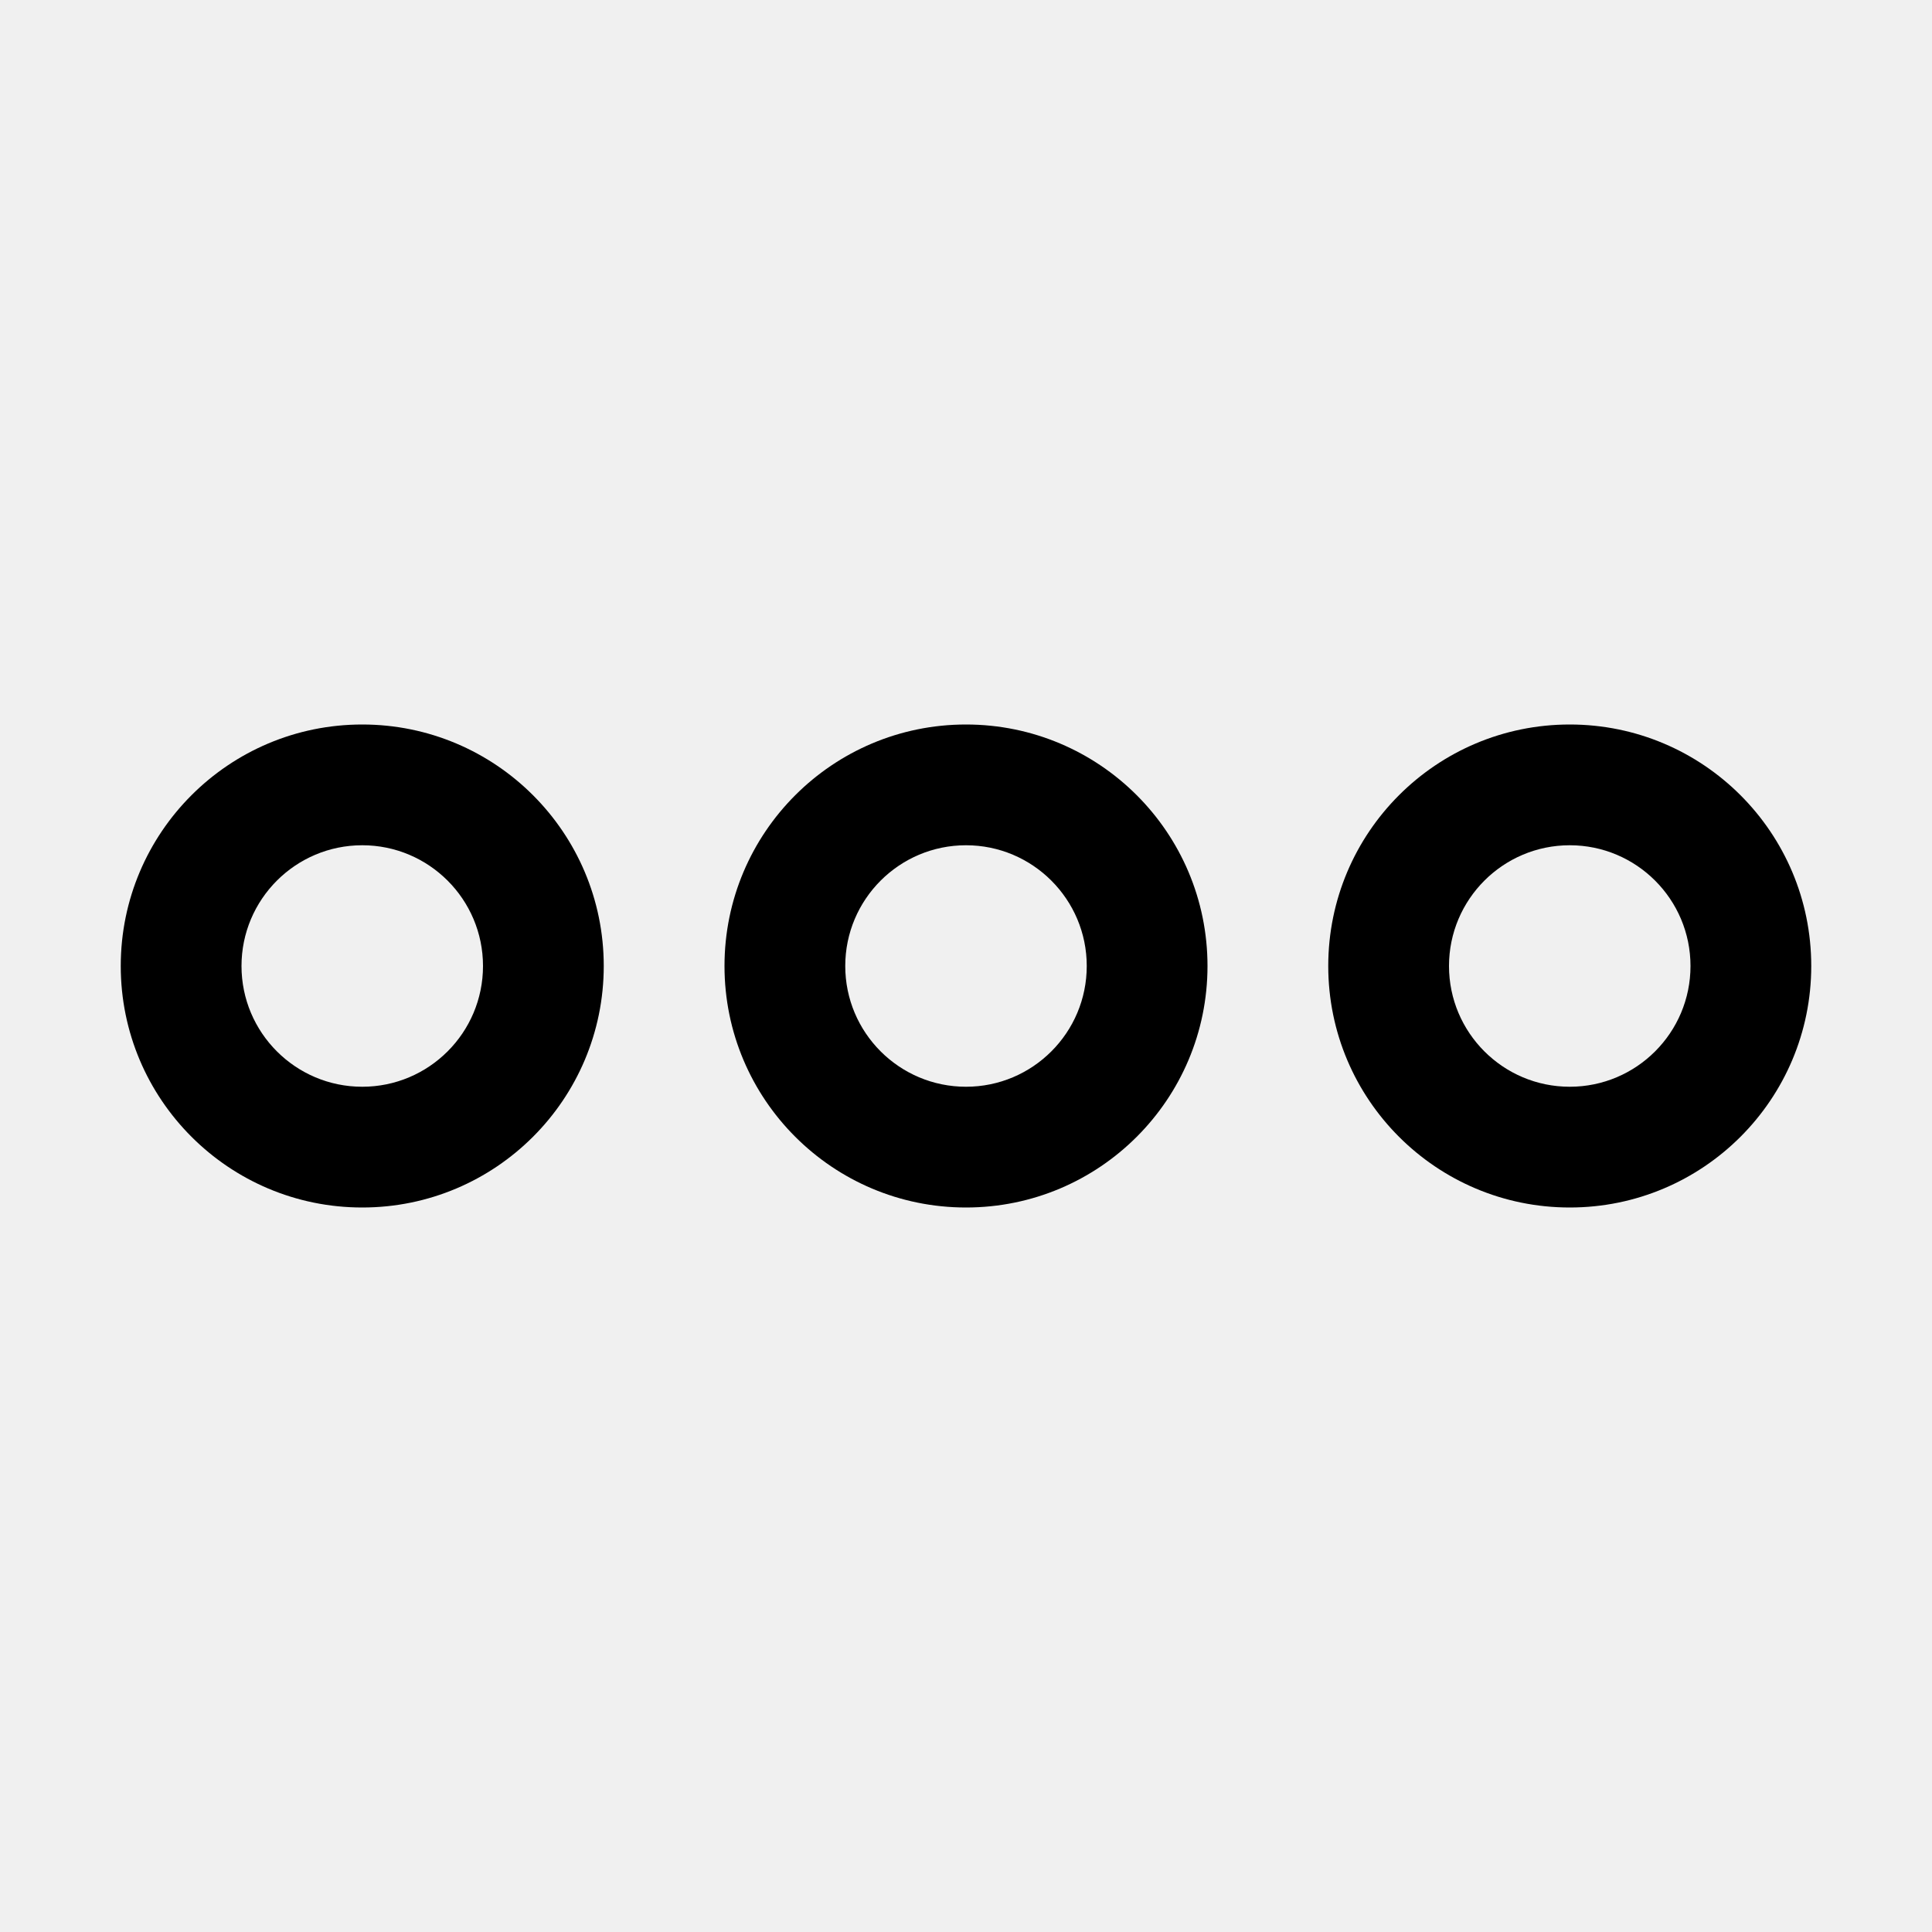
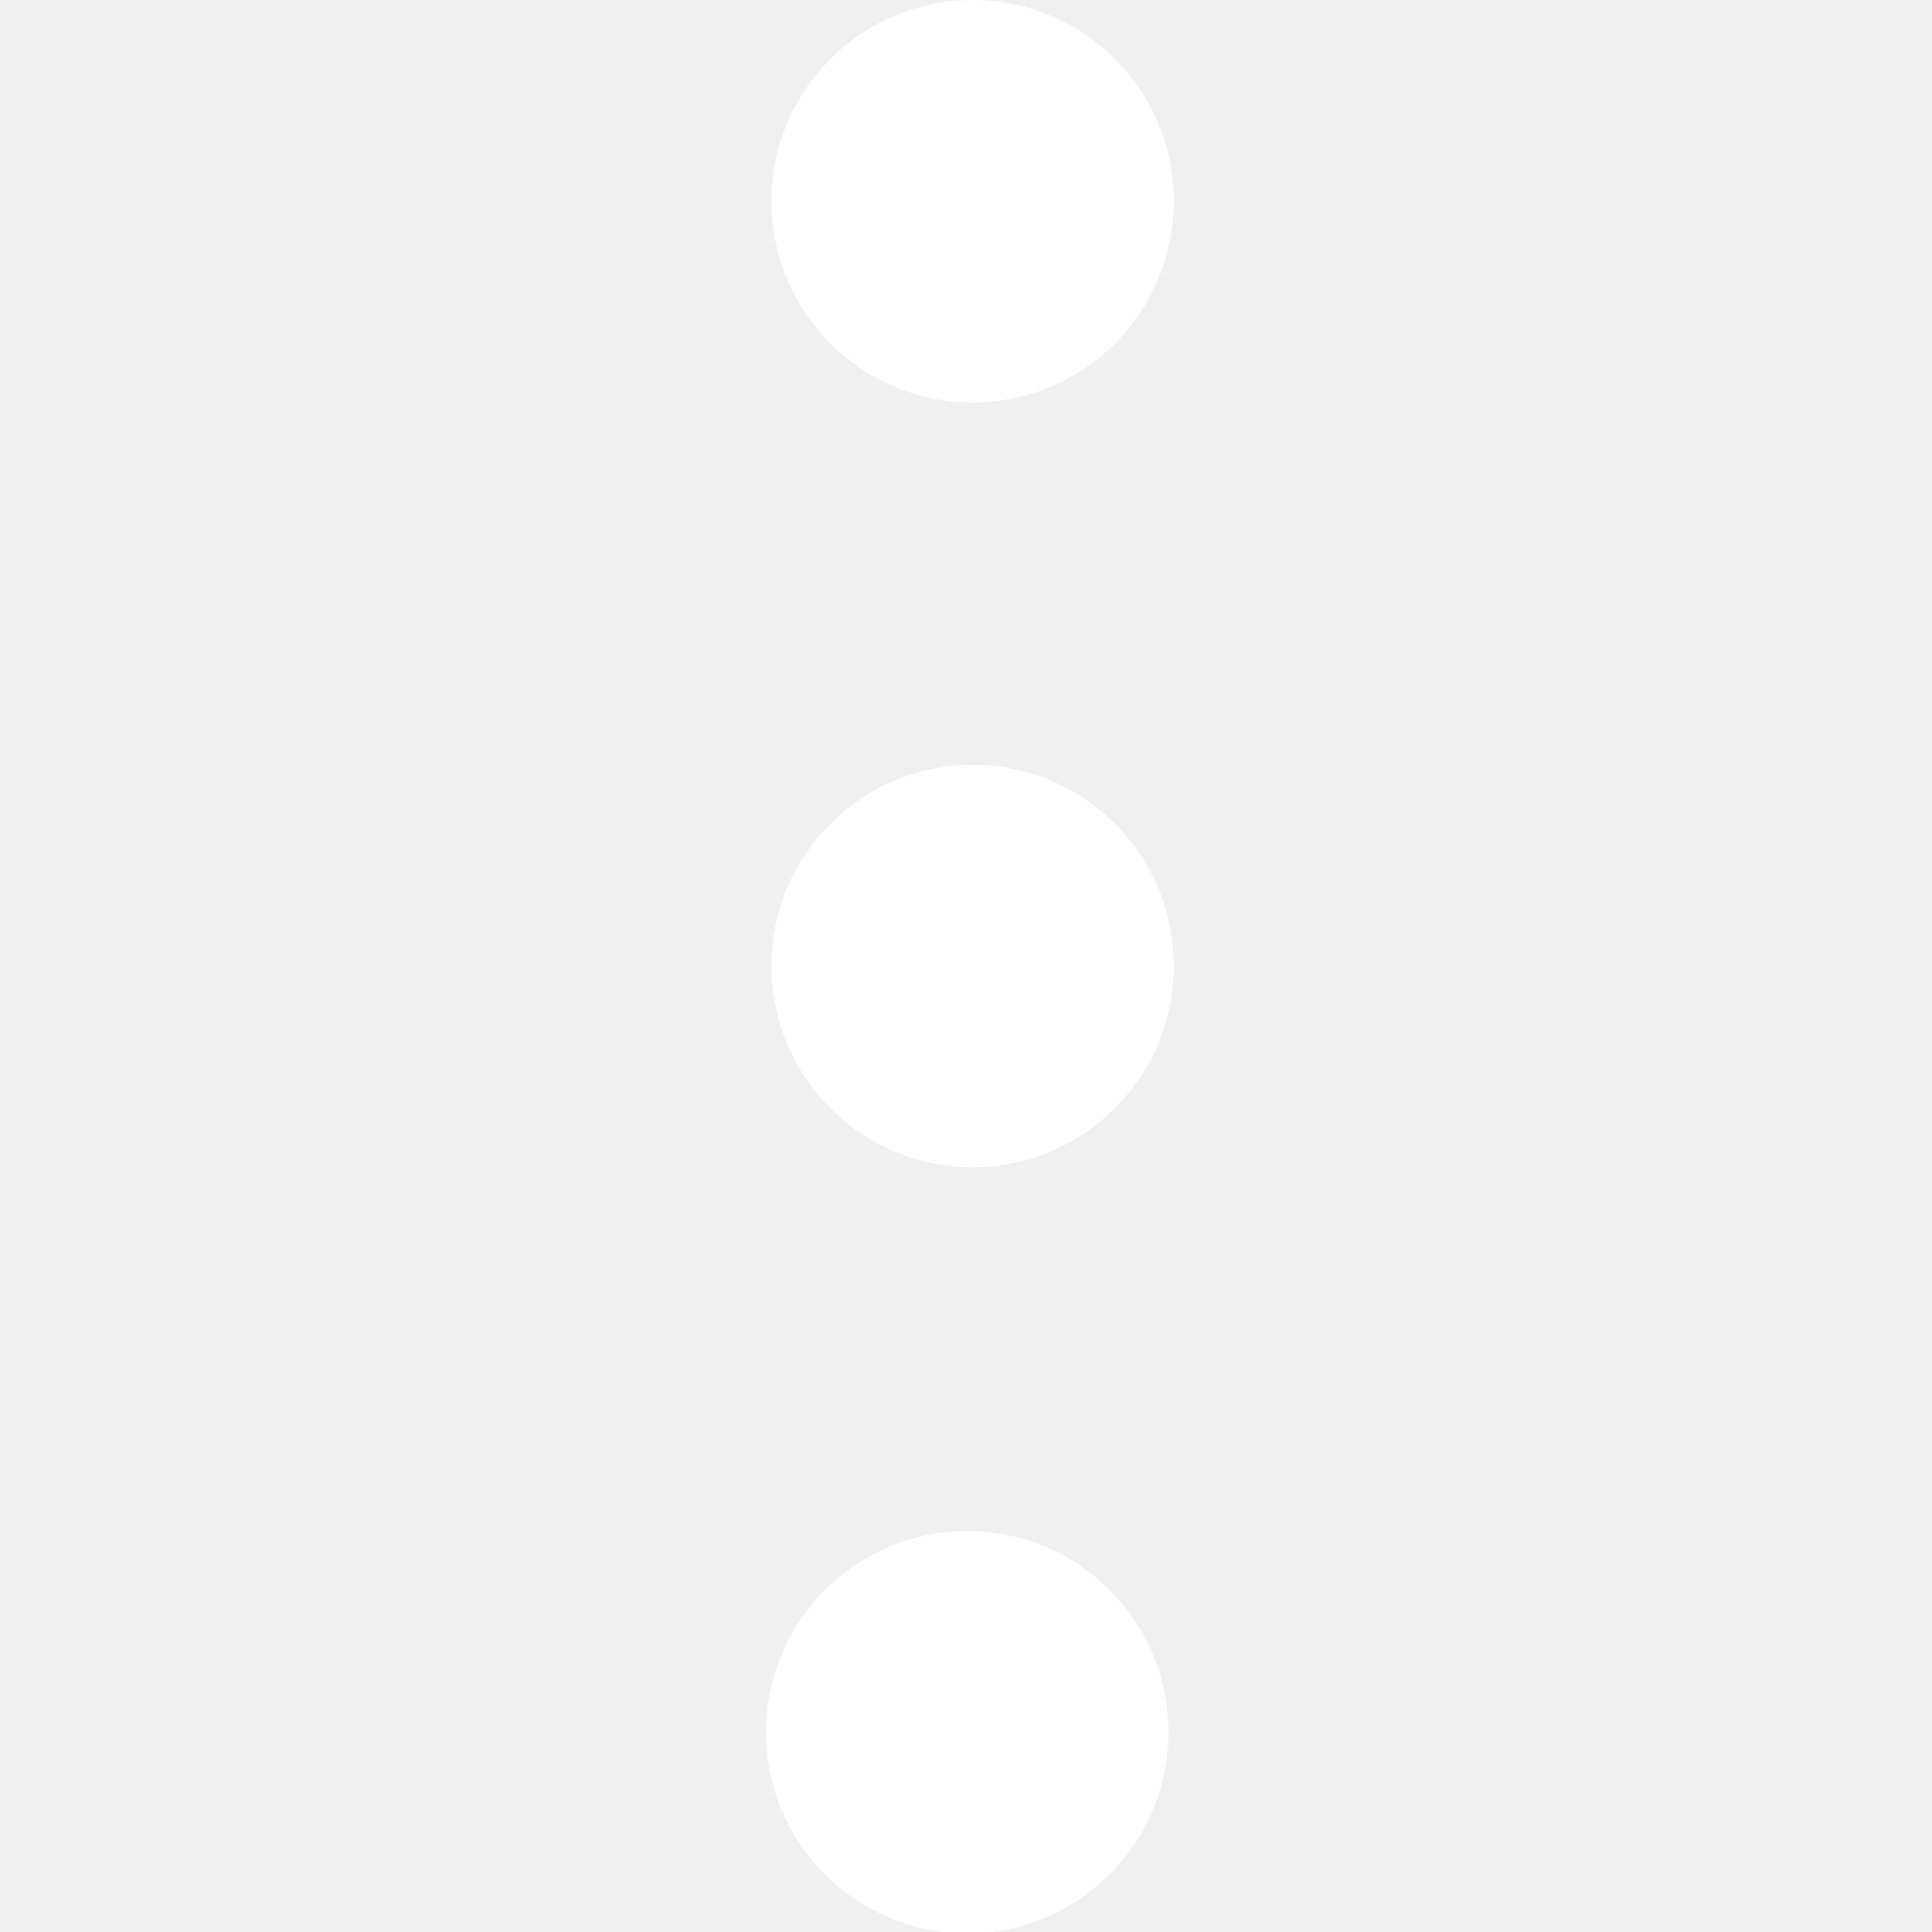
- <svg xmlns="http://www.w3.org/2000/svg" width="24" height="24" viewBox="0 0 24 24">
-   <path fill-rule="evenodd" clip-rule="evenodd" d="M16.5 12C16.5 13.657 17.843 15 19.5 15C21.157 15 22.5 13.657 22.5 12C22.5 10.343 21.157 9 19.5 9C17.843 9 16.5 10.343 16.5 12ZM18 12C18 12.828 18.672 13.5 19.5 13.5C20.328 13.5 21 12.828 21 12C21 11.172 20.328 10.5 19.5 10.5C18.672 10.5 18 11.172 18 12Z" />
-   <path fill-rule="evenodd" clip-rule="evenodd" d="M9 12C9 13.657 10.343 15 12 15C13.657 15 15 13.657 15 12C15 10.343 13.657 9 12 9C10.343 9 9 10.343 9 12ZM10.5 12C10.5 12.828 11.172 13.5 12 13.5C12.828 13.5 13.5 12.828 13.5 12C13.5 11.172 12.828 10.5 12 10.5C11.172 10.5 10.5 11.172 10.5 12Z" />
-   <path fill-rule="evenodd" clip-rule="evenodd" d="M4.5 15C2.843 15 1.5 13.657 1.5 12C1.5 10.343 2.843 9 4.5 9C6.157 9 7.5 10.343 7.5 12C7.5 13.657 6.157 15 4.5 15ZM4.5 13.5C3.672 13.5 3 12.828 3 12C3 11.172 3.672 10.5 4.5 10.5C5.328 10.5 6 11.172 6 12C6 12.828 5.328 13.5 4.5 13.5Z" />
+ <svg xmlns="http://www.w3.org/2000/svg" width="14" height="14" viewBox="0 0 14 14">
+   <defs>
+     <clipPath id="clip-path">
+       <rect id="Rectangle_40596" data-name="Rectangle 40596" width="14" height="14" transform="translate(13.954) rotate(90)" fill="#fff" />
+     </clipPath>
+   </defs>
+   <g id="menu-dots_1" data-name="menu-dots 1" transform="translate(0.046)" clip-path="url(#clip-path)">
+     <path id="Path_123137" data-name="Path 123137" d="M5.505,12.552a1.458,1.458,0,1,0,1.458-1.458A1.458,1.458,0,0,0,5.505,12.552Z" fill="#fff" />
+     <path id="Path_123138" data-name="Path 123138" d="M5.544,7A1.458,1.458,0,1,0,7,5.542,1.458,1.458,0,0,0,5.544,7Z" fill="#fff" />
+     <path id="Path_123139" data-name="Path 123139" d="M5.544,1.458A1.458,1.458,0,1,0,7,0,1.458,1.458,0,0,0,5.544,1.458Z" fill="#fff" />
+   </g>
</svg>
